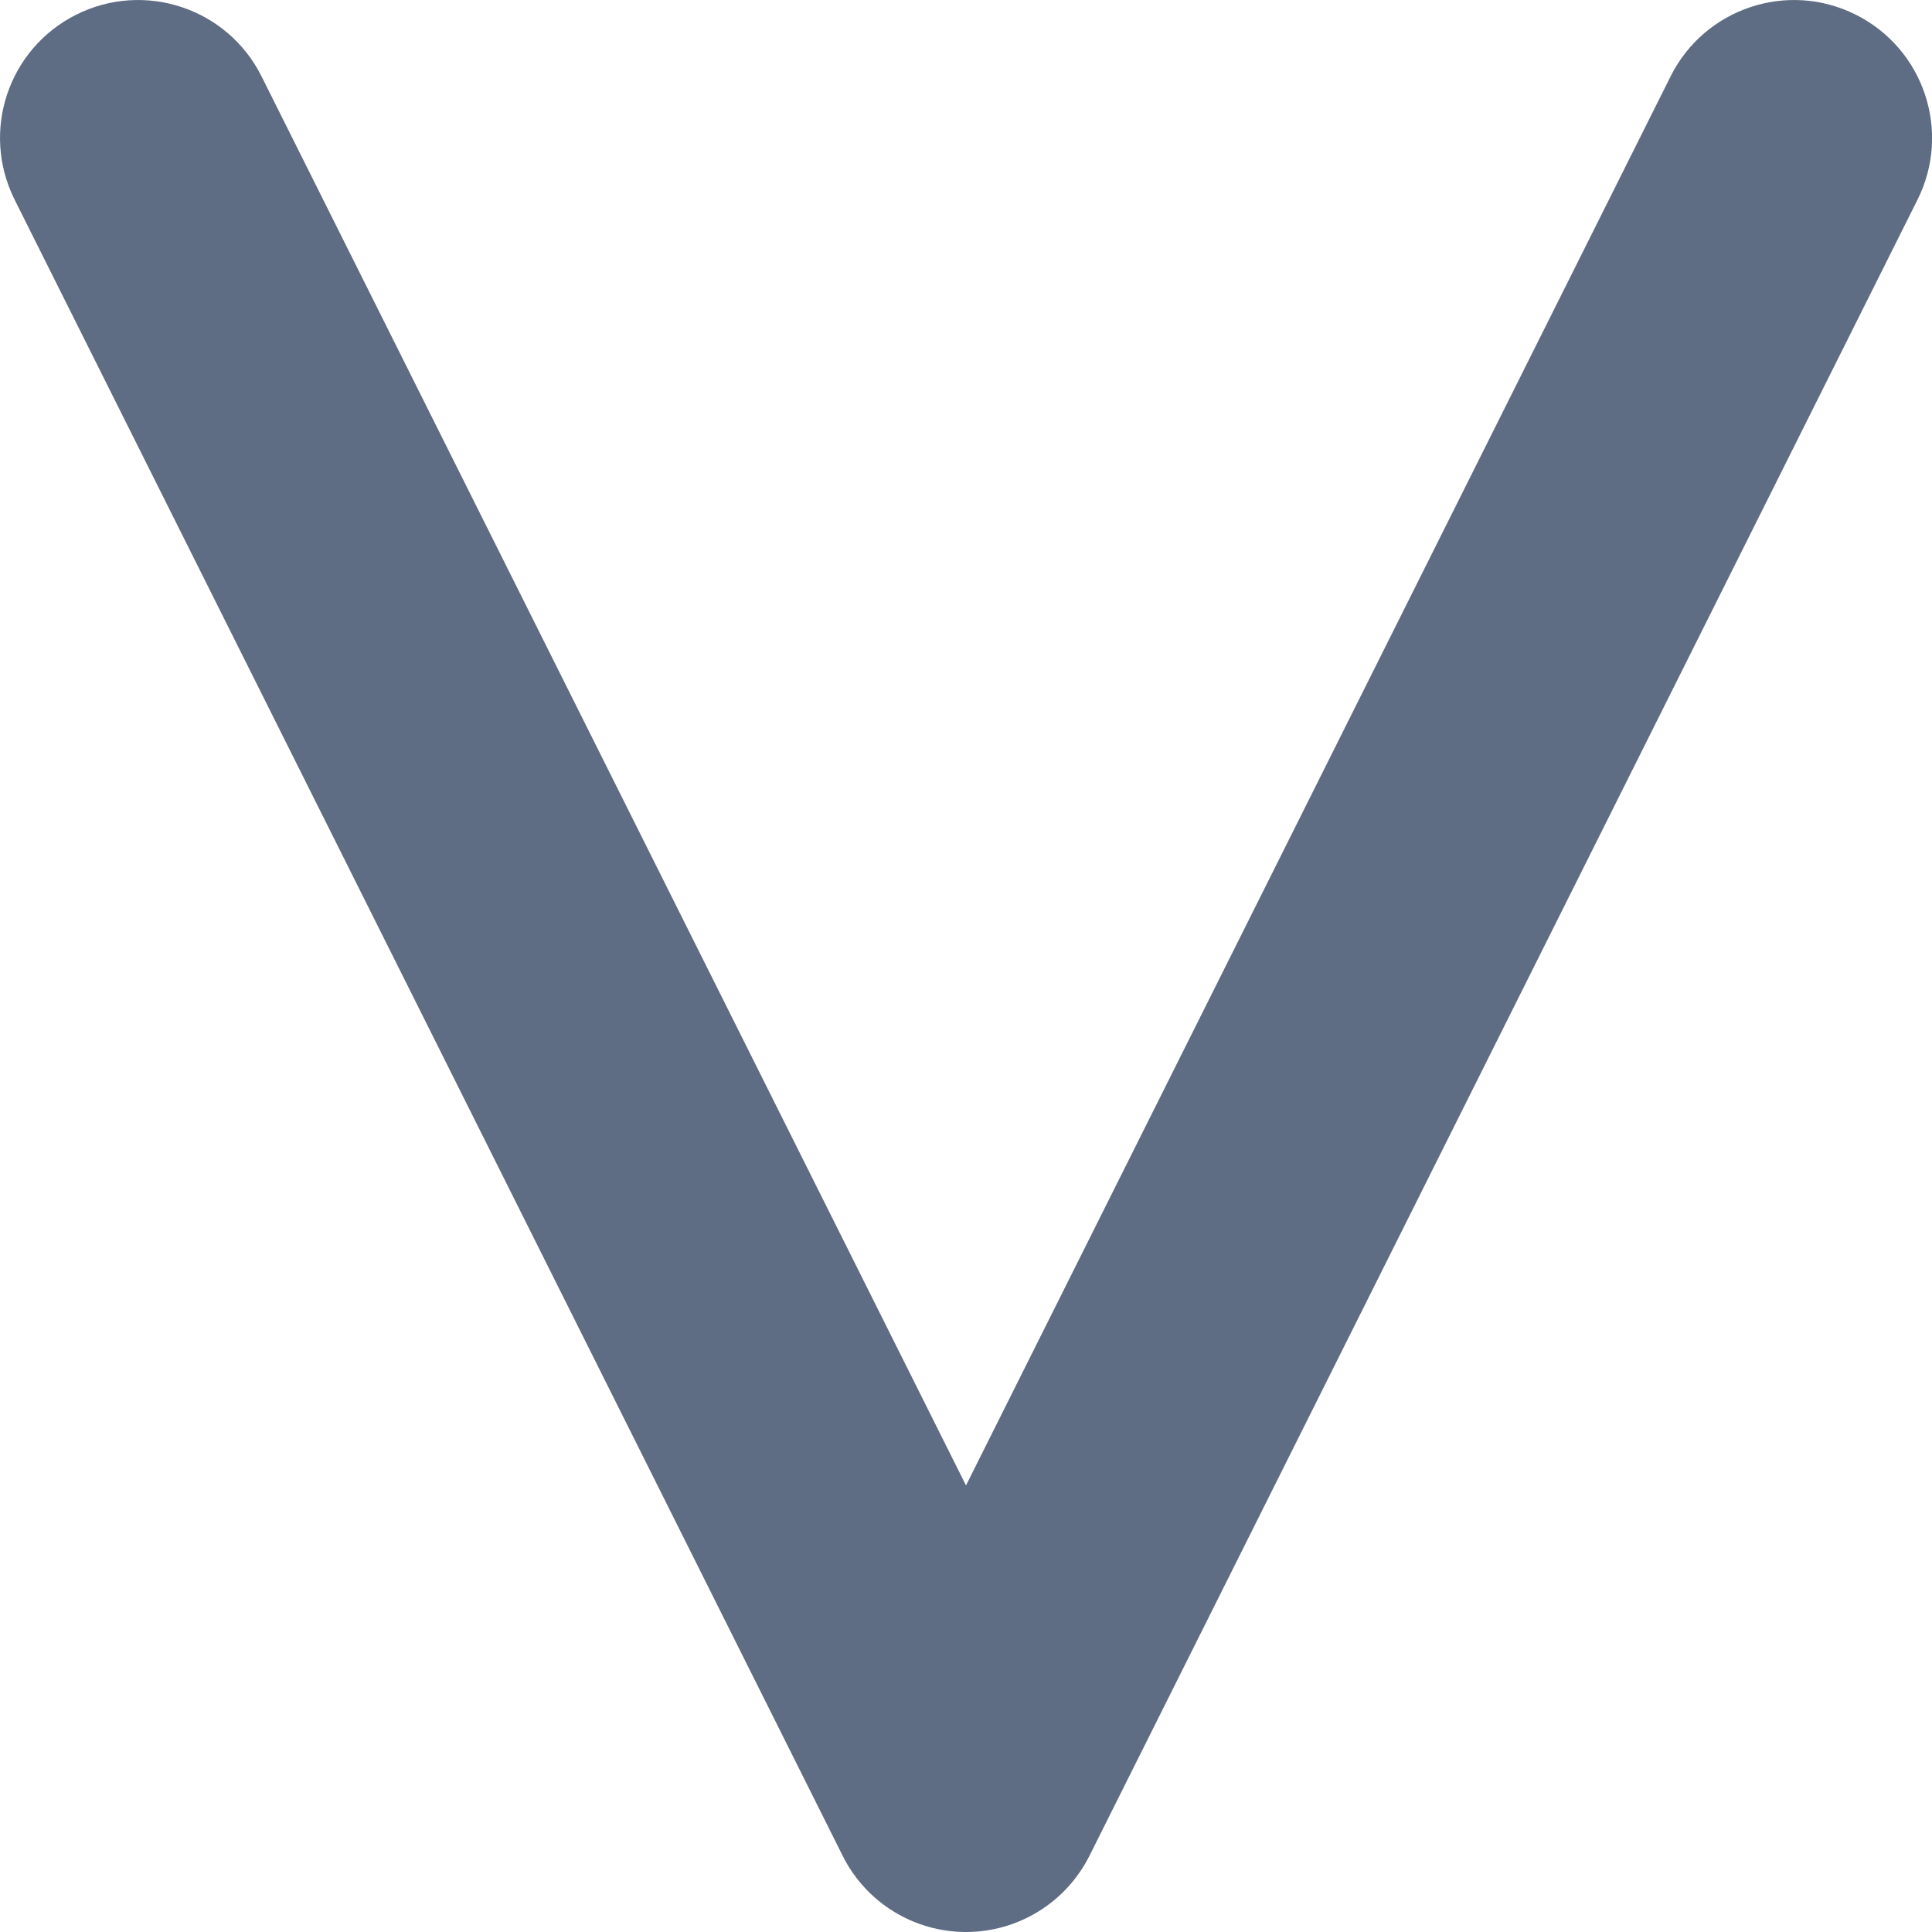
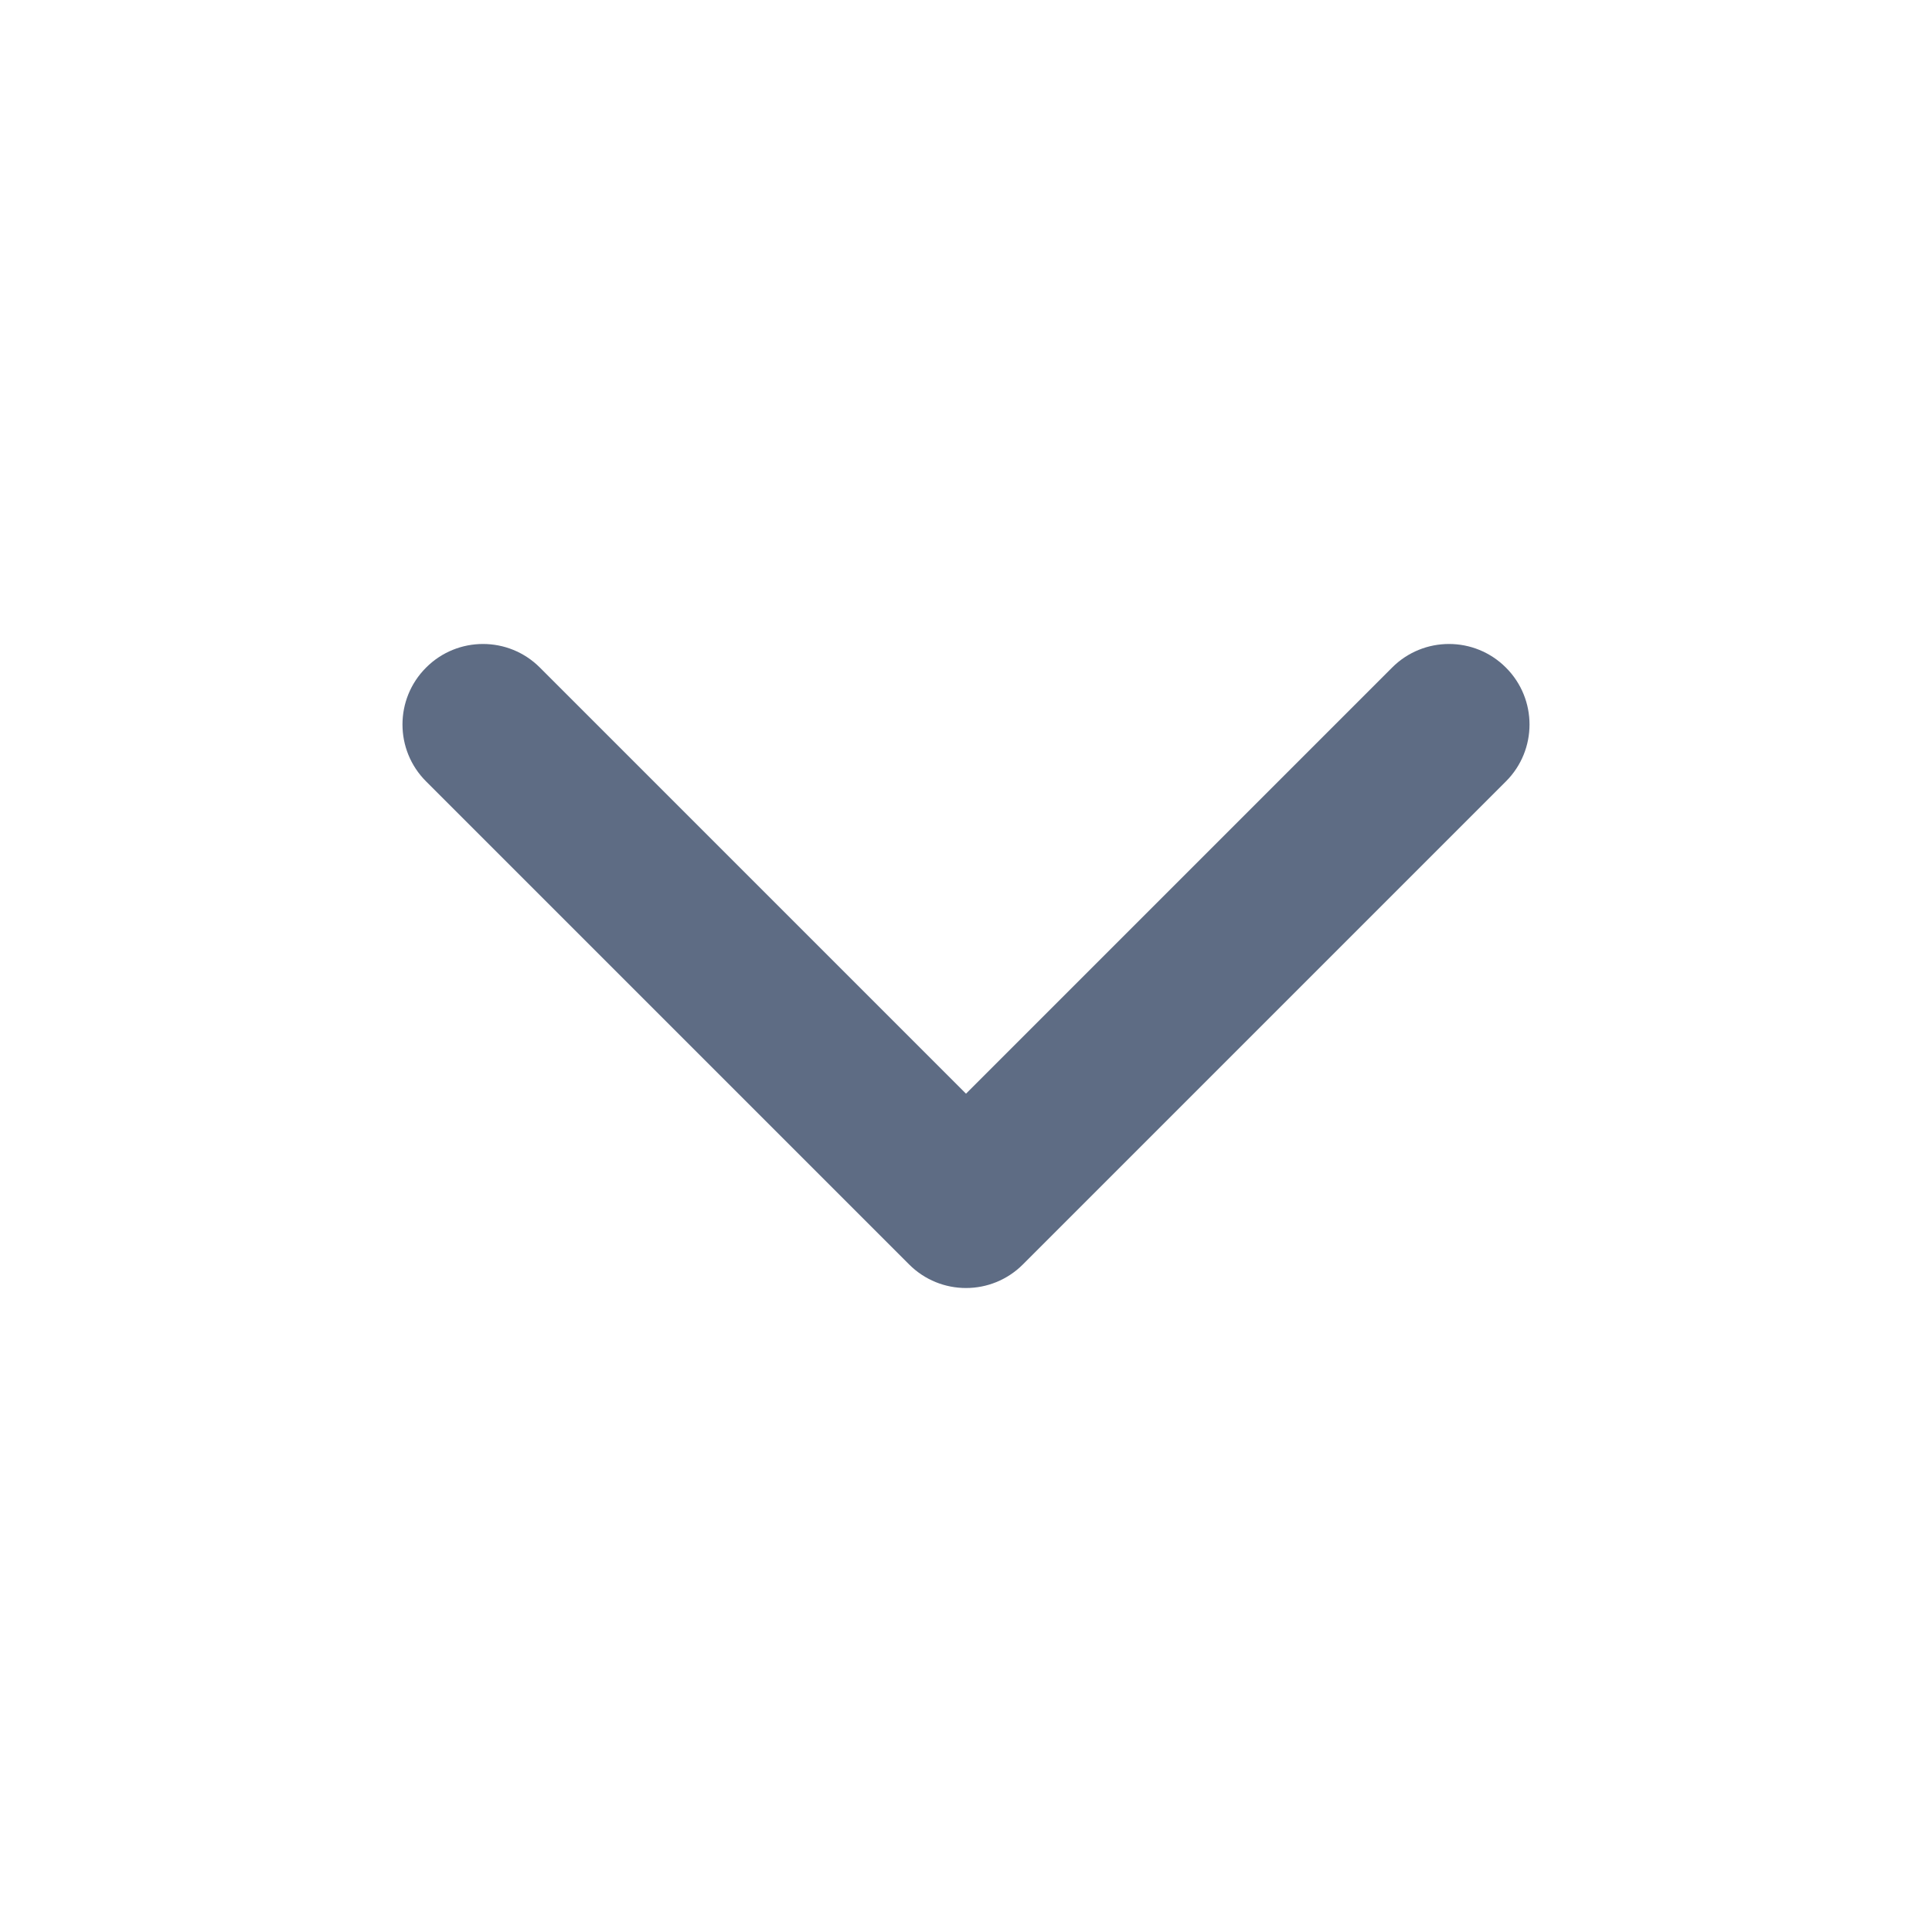
- <svg xmlns="http://www.w3.org/2000/svg" width="14" height="14" viewBox="0 0 14 14" fill="none">
-   <path fill-rule="evenodd" clip-rule="evenodd" d="M0.553 0.106C1.047 -0.141 1.648 0.059 1.895 0.553L7 10.764L12.106 0.553C12.353 0.059 12.954 -0.141 13.447 0.106C13.941 0.353 14.142 0.953 13.895 1.447L7.895 13.447C7.725 13.786 7.379 14 7 14C6.621 14 6.275 13.786 6.106 13.447L0.106 1.447C-0.141 0.953 0.059 0.353 0.553 0.106Z" fill="#5E6C84" />
+ <svg xmlns="http://www.w3.org/2000/svg" width="24" height="24" viewBox="0 0 24 24" fill="none">
+   <path fill-rule="evenodd" clip-rule="evenodd" d="M5.293 8.293C5.683 7.902 6.317 7.902 6.707 8.293L12 13.586L17.293 8.293C17.683 7.902 18.317 7.902 18.707 8.293C19.098 8.683 19.098 9.317 18.707 9.707L12.707 15.707C12.317 16.098 11.683 16.098 11.293 15.707L5.293 9.707C4.902 9.317 4.902 8.683 5.293 8.293Z" fill="#5E6C84" />
</svg>
